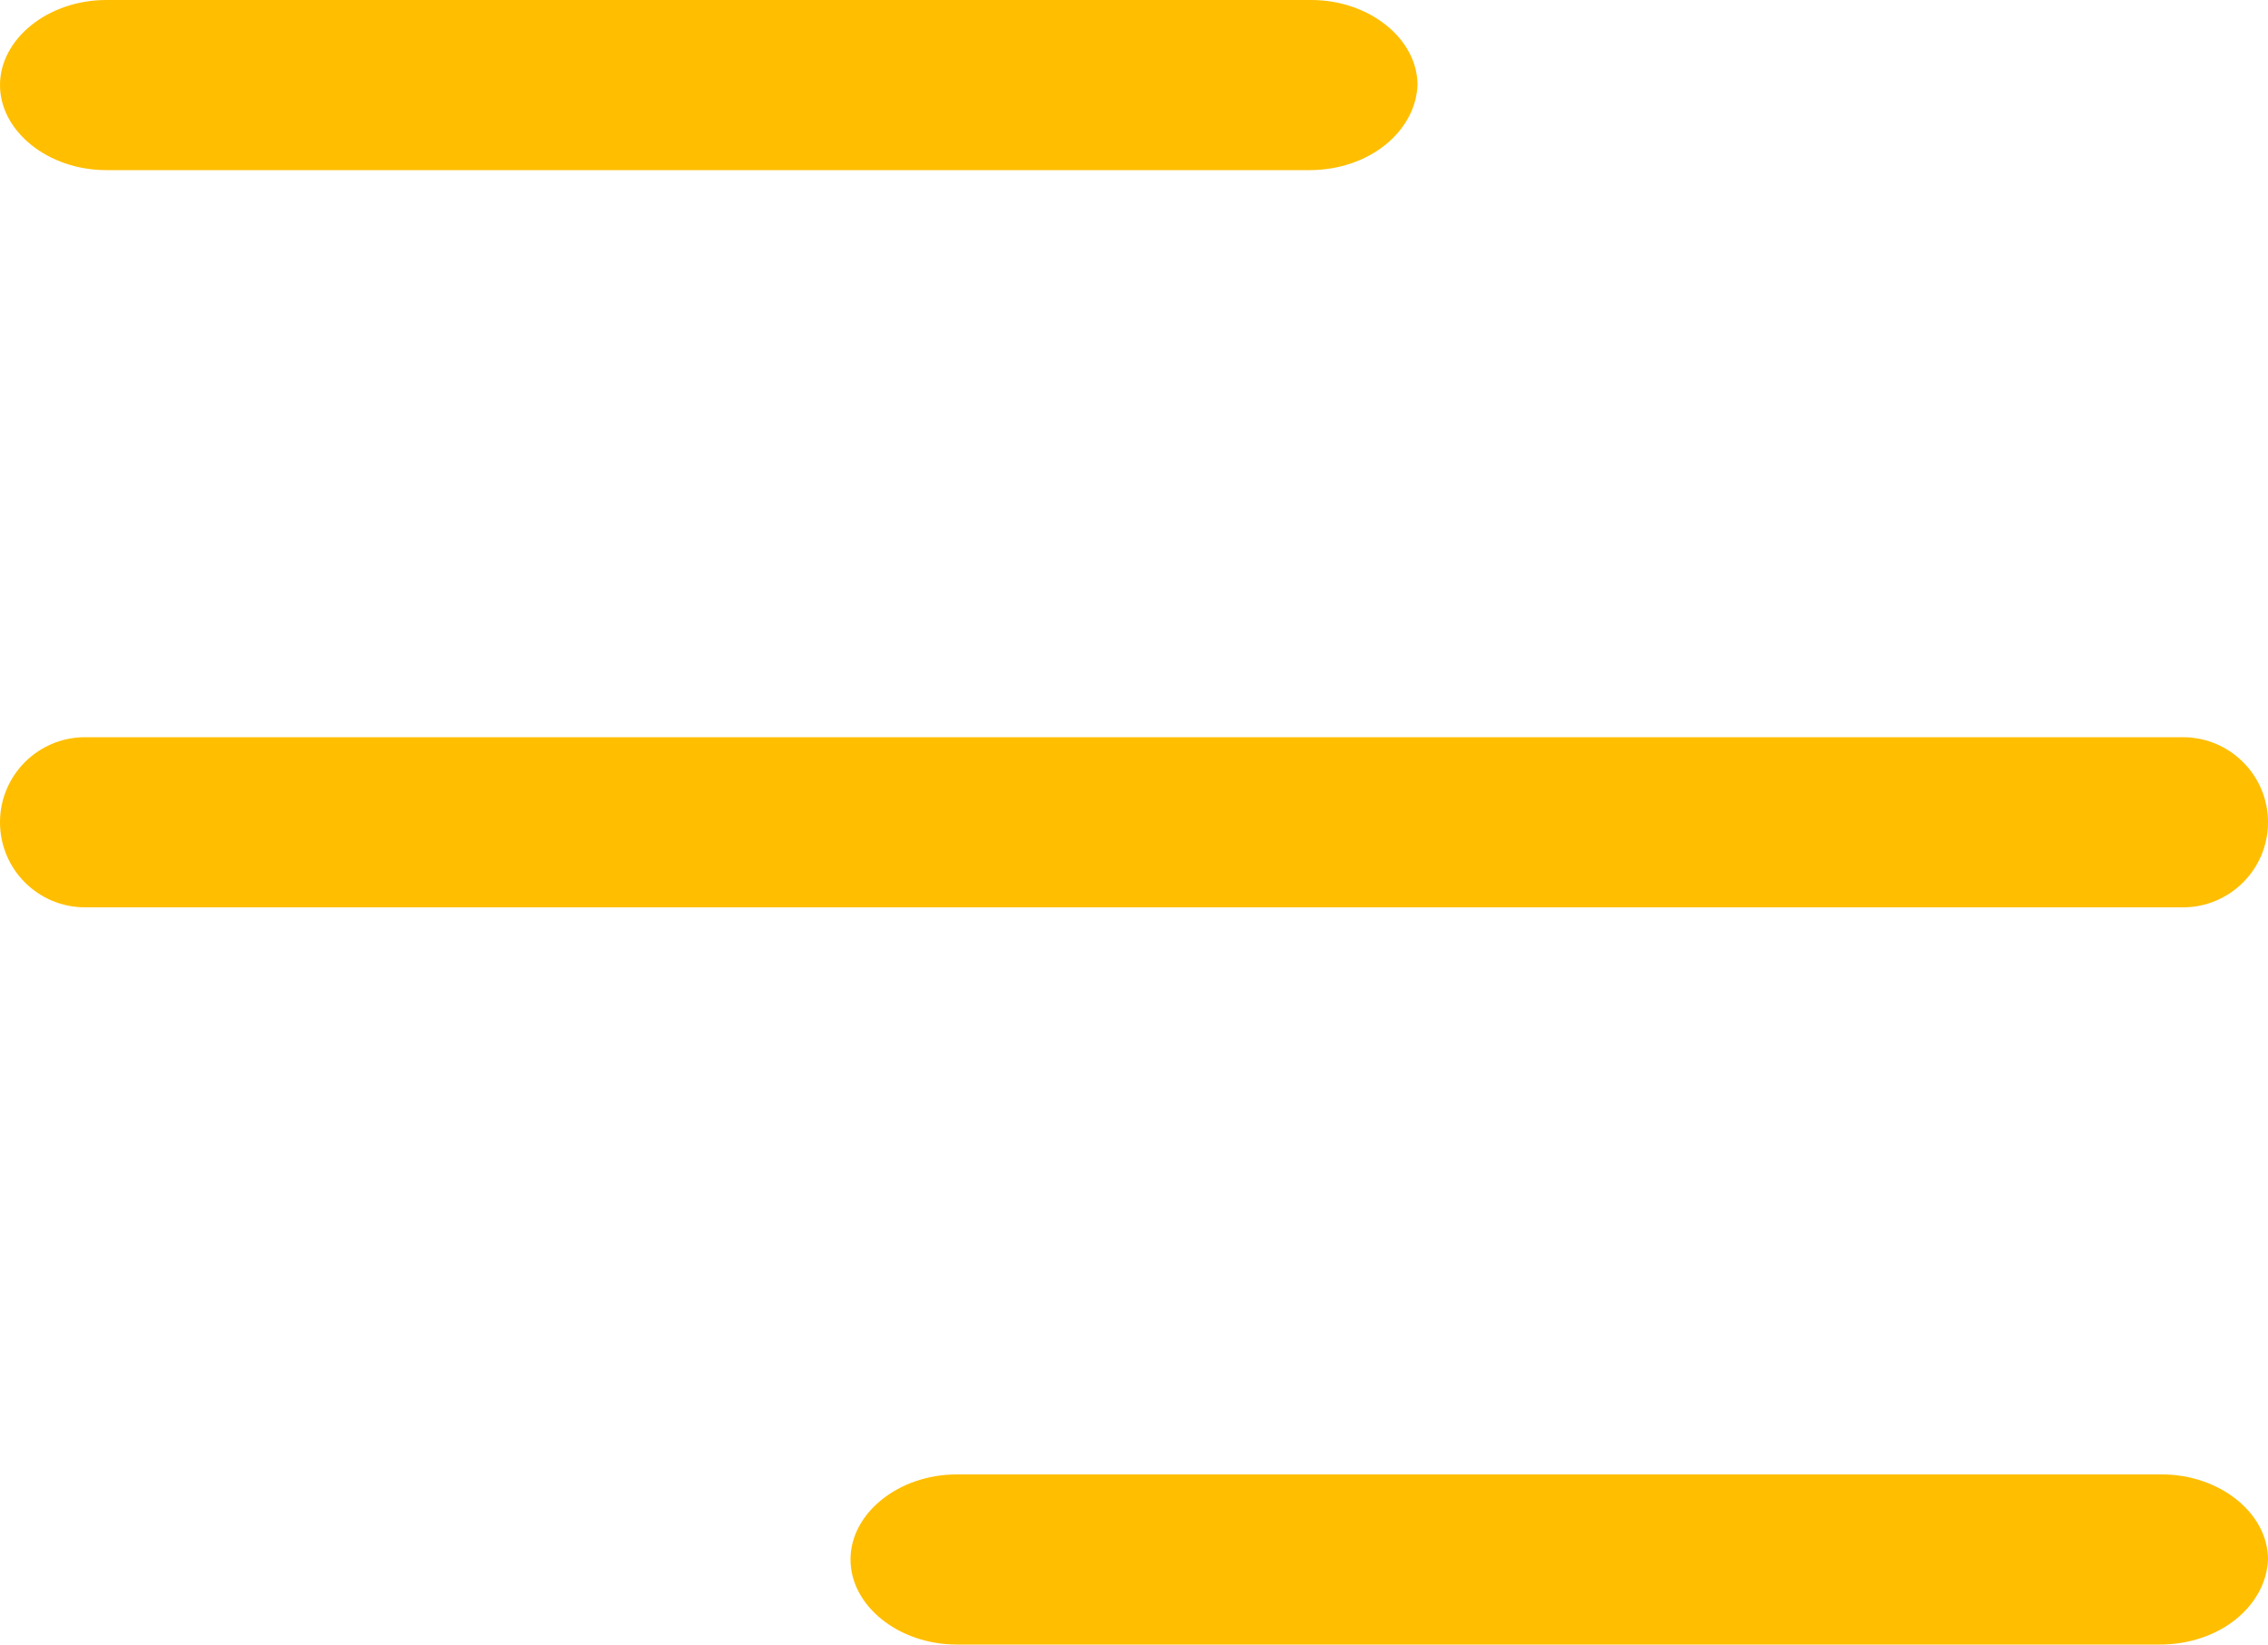
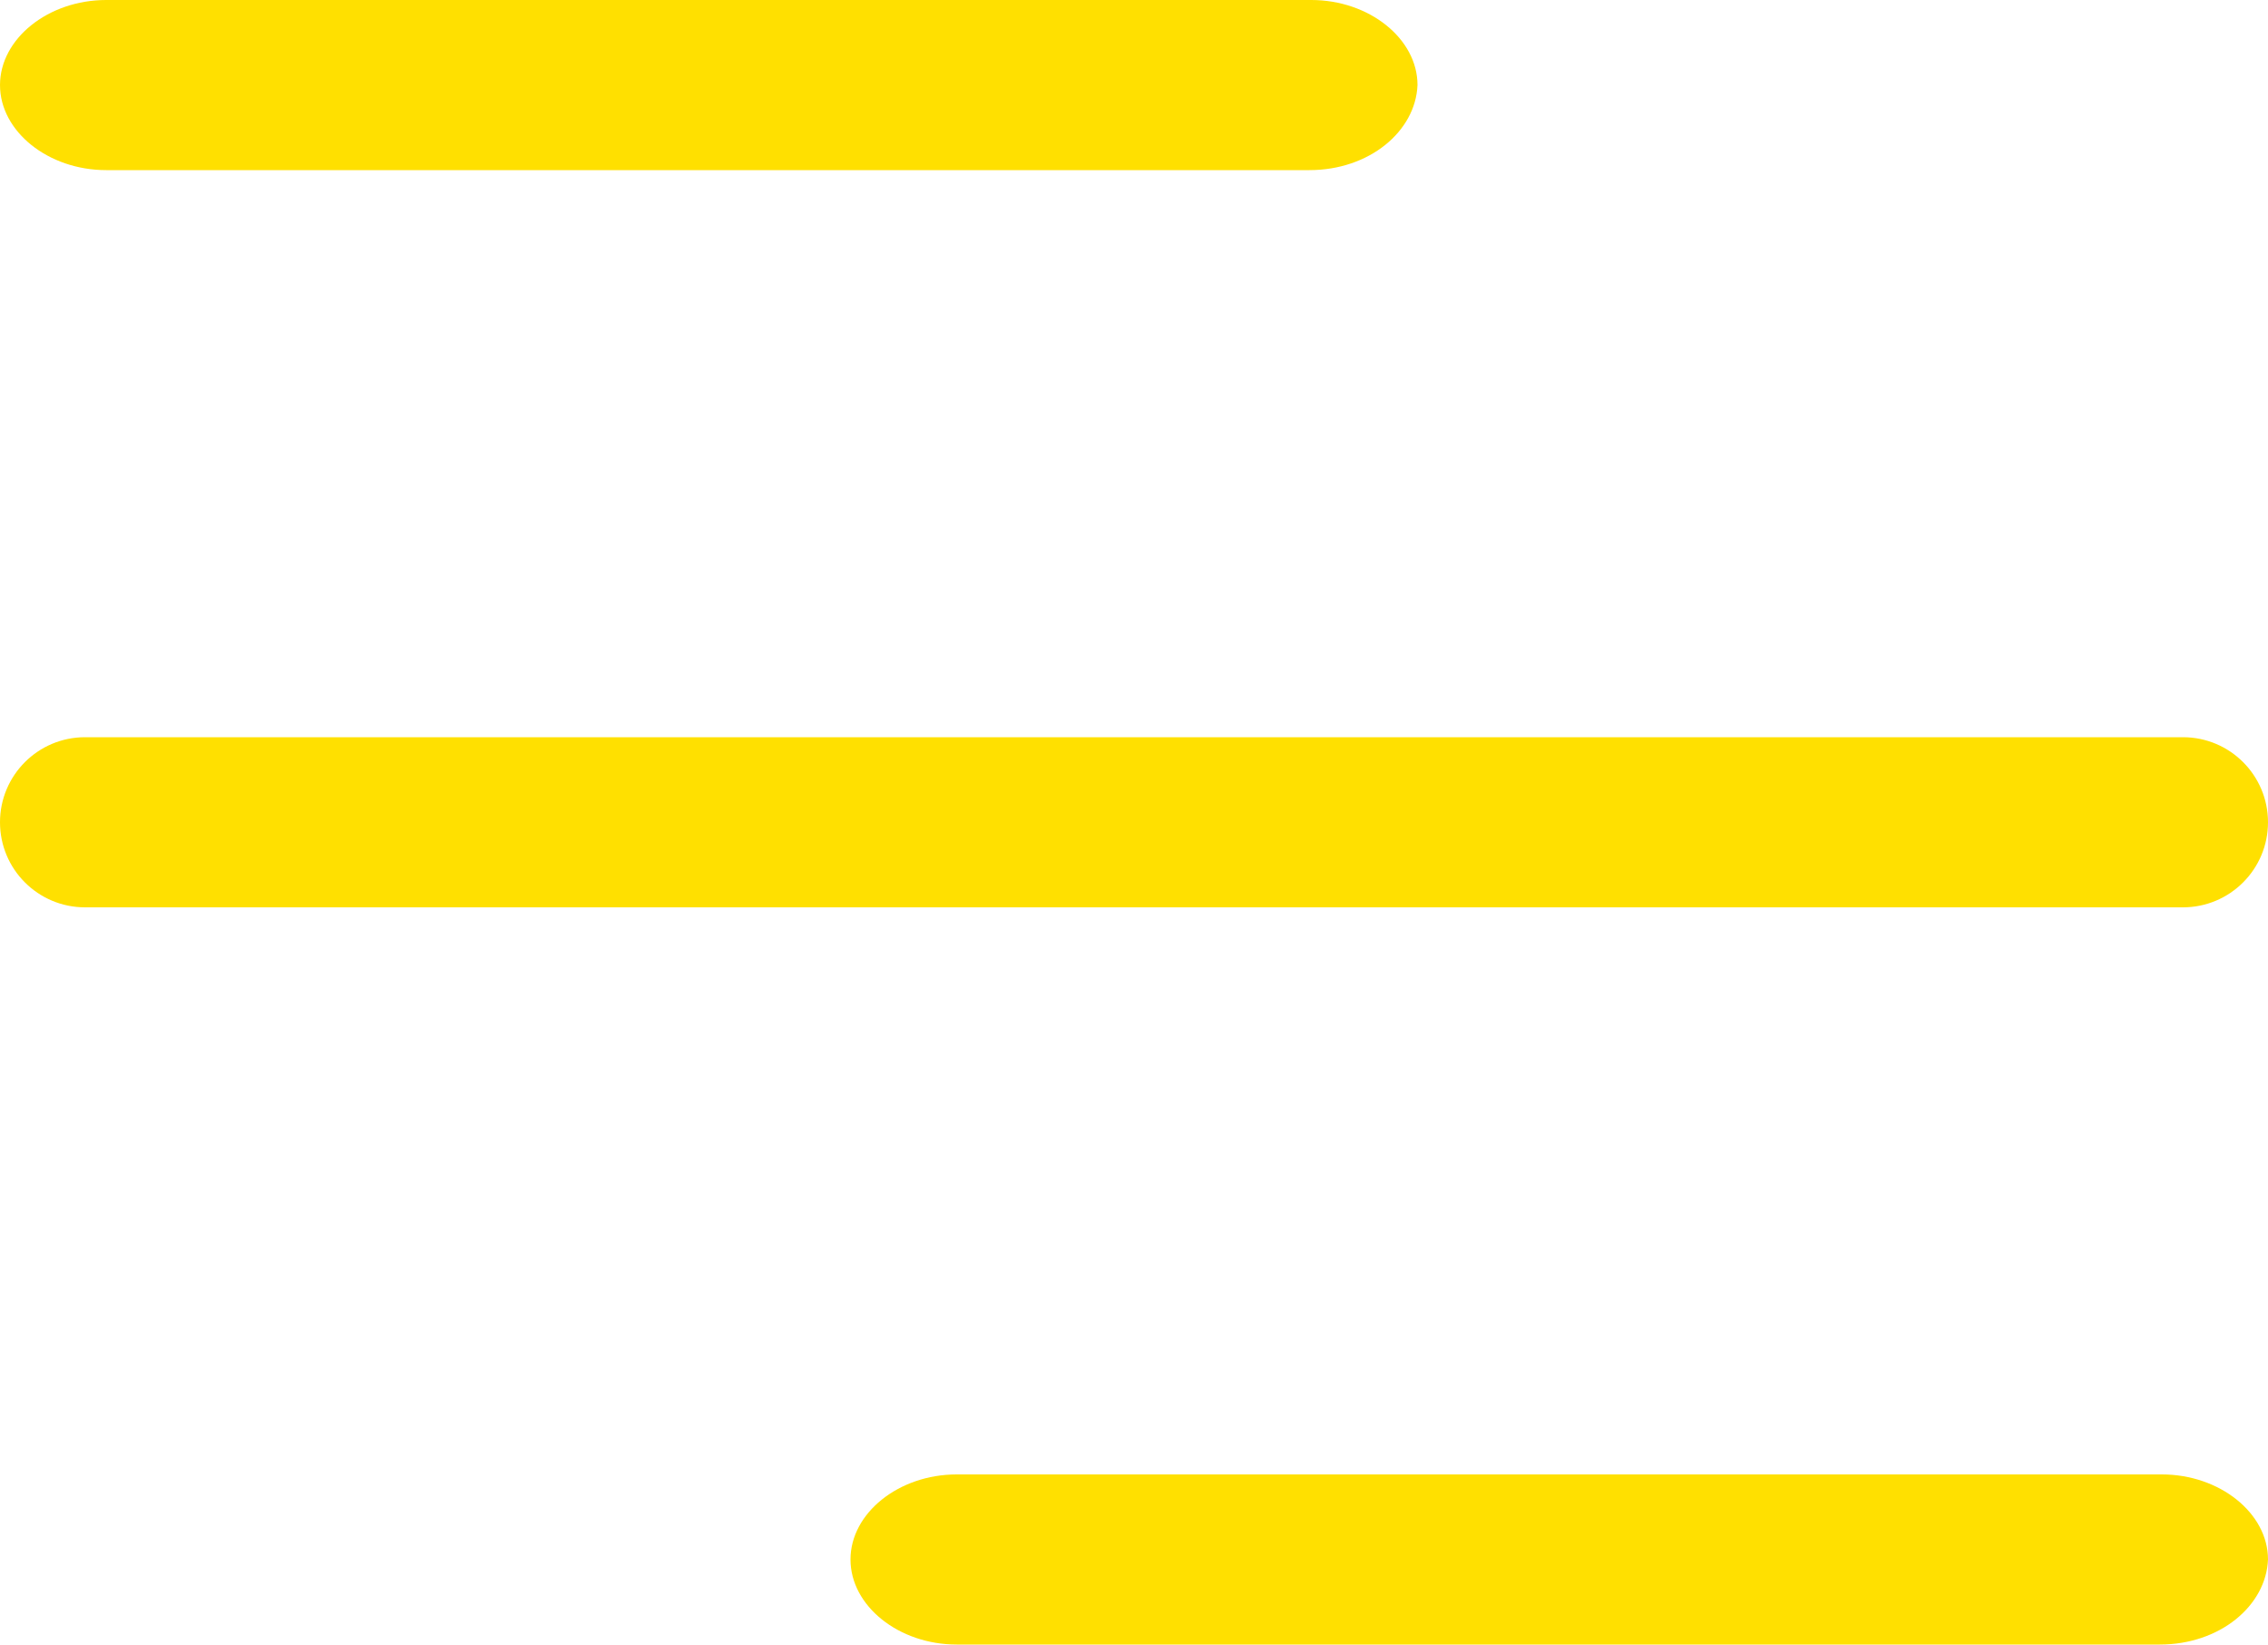
<svg xmlns="http://www.w3.org/2000/svg" width="40" height="29" viewBox="0 0 40 29" fill="none">
  <g id="Menu">
-     <path id="Path" d="M23.093 3H1.873C0.851 3 0 2.318 0 1.5C0 0.682 0.851 0 1.873 0H23.127C24.148 0 25 0.682 25 1.5C24.966 2.318 24.148 3 23.093 3Z" fill="#FFBE00" />
-     <rect id="Rectangle" y="13" width="40" height="3" rx="1.5" fill="#FFBE00" />
-     <path id="Path_2" d="M38.093 29H16.873C15.851 29 15 28.319 15 27.5C15 26.682 15.851 26 16.873 26H38.127C39.148 26 40 26.682 40 27.5C39.966 28.319 39.148 29 38.093 29Z" fill="#FFBE00" />
+     <path id="Path" d="M23.093 3H1.873C0.851 3 0 2.318 0 1.5C0 0.682 0.851 0 1.873 0H23.127C24.148 0 25 0.682 25 1.5C24.966 2.318 24.148 3 23.093 3Z" fill="#FFE000" />
+     <rect id="Rectangle" y="13" width="40" height="3" rx="1.5" fill="#FFE000" />
+     <path id="Path_2" d="M38.093 29H16.873C15.851 29 15 28.319 15 27.5C15 26.682 15.851 26 16.873 26H38.127C39.148 26 40 26.682 40 27.5C39.966 28.319 39.148 29 38.093 29Z" fill="#FFE000" />
  </g>
</svg>
